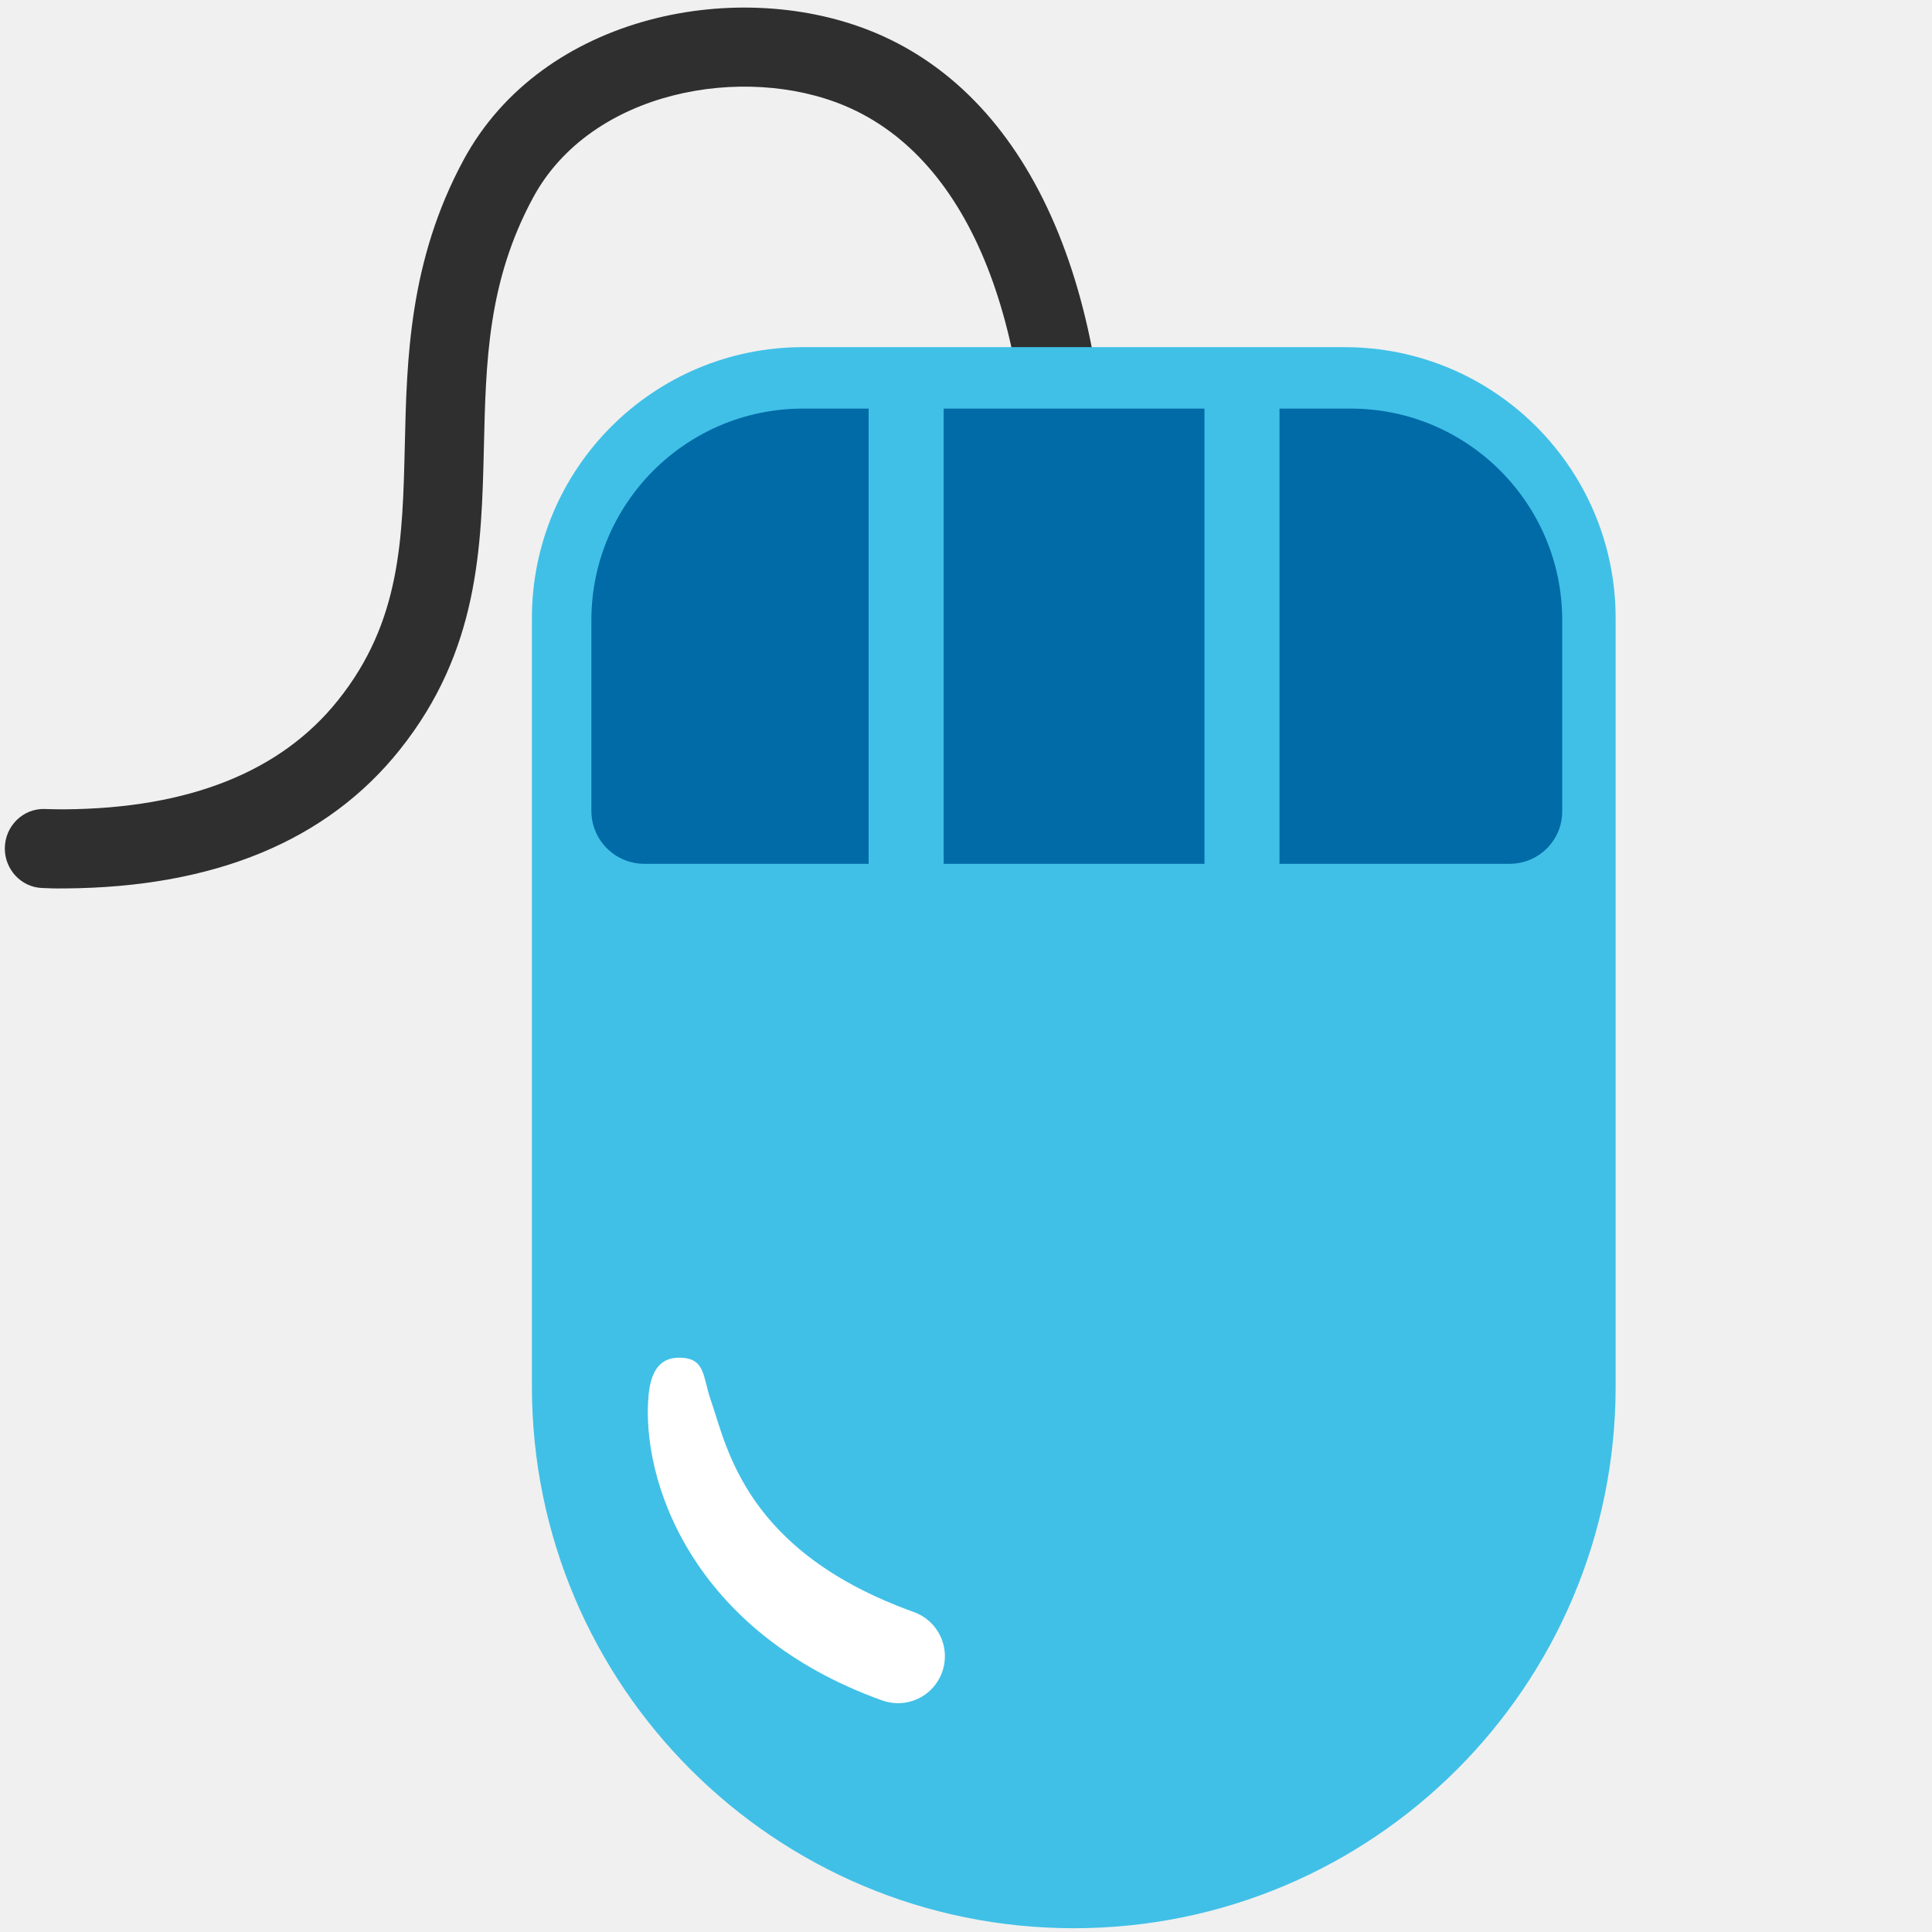
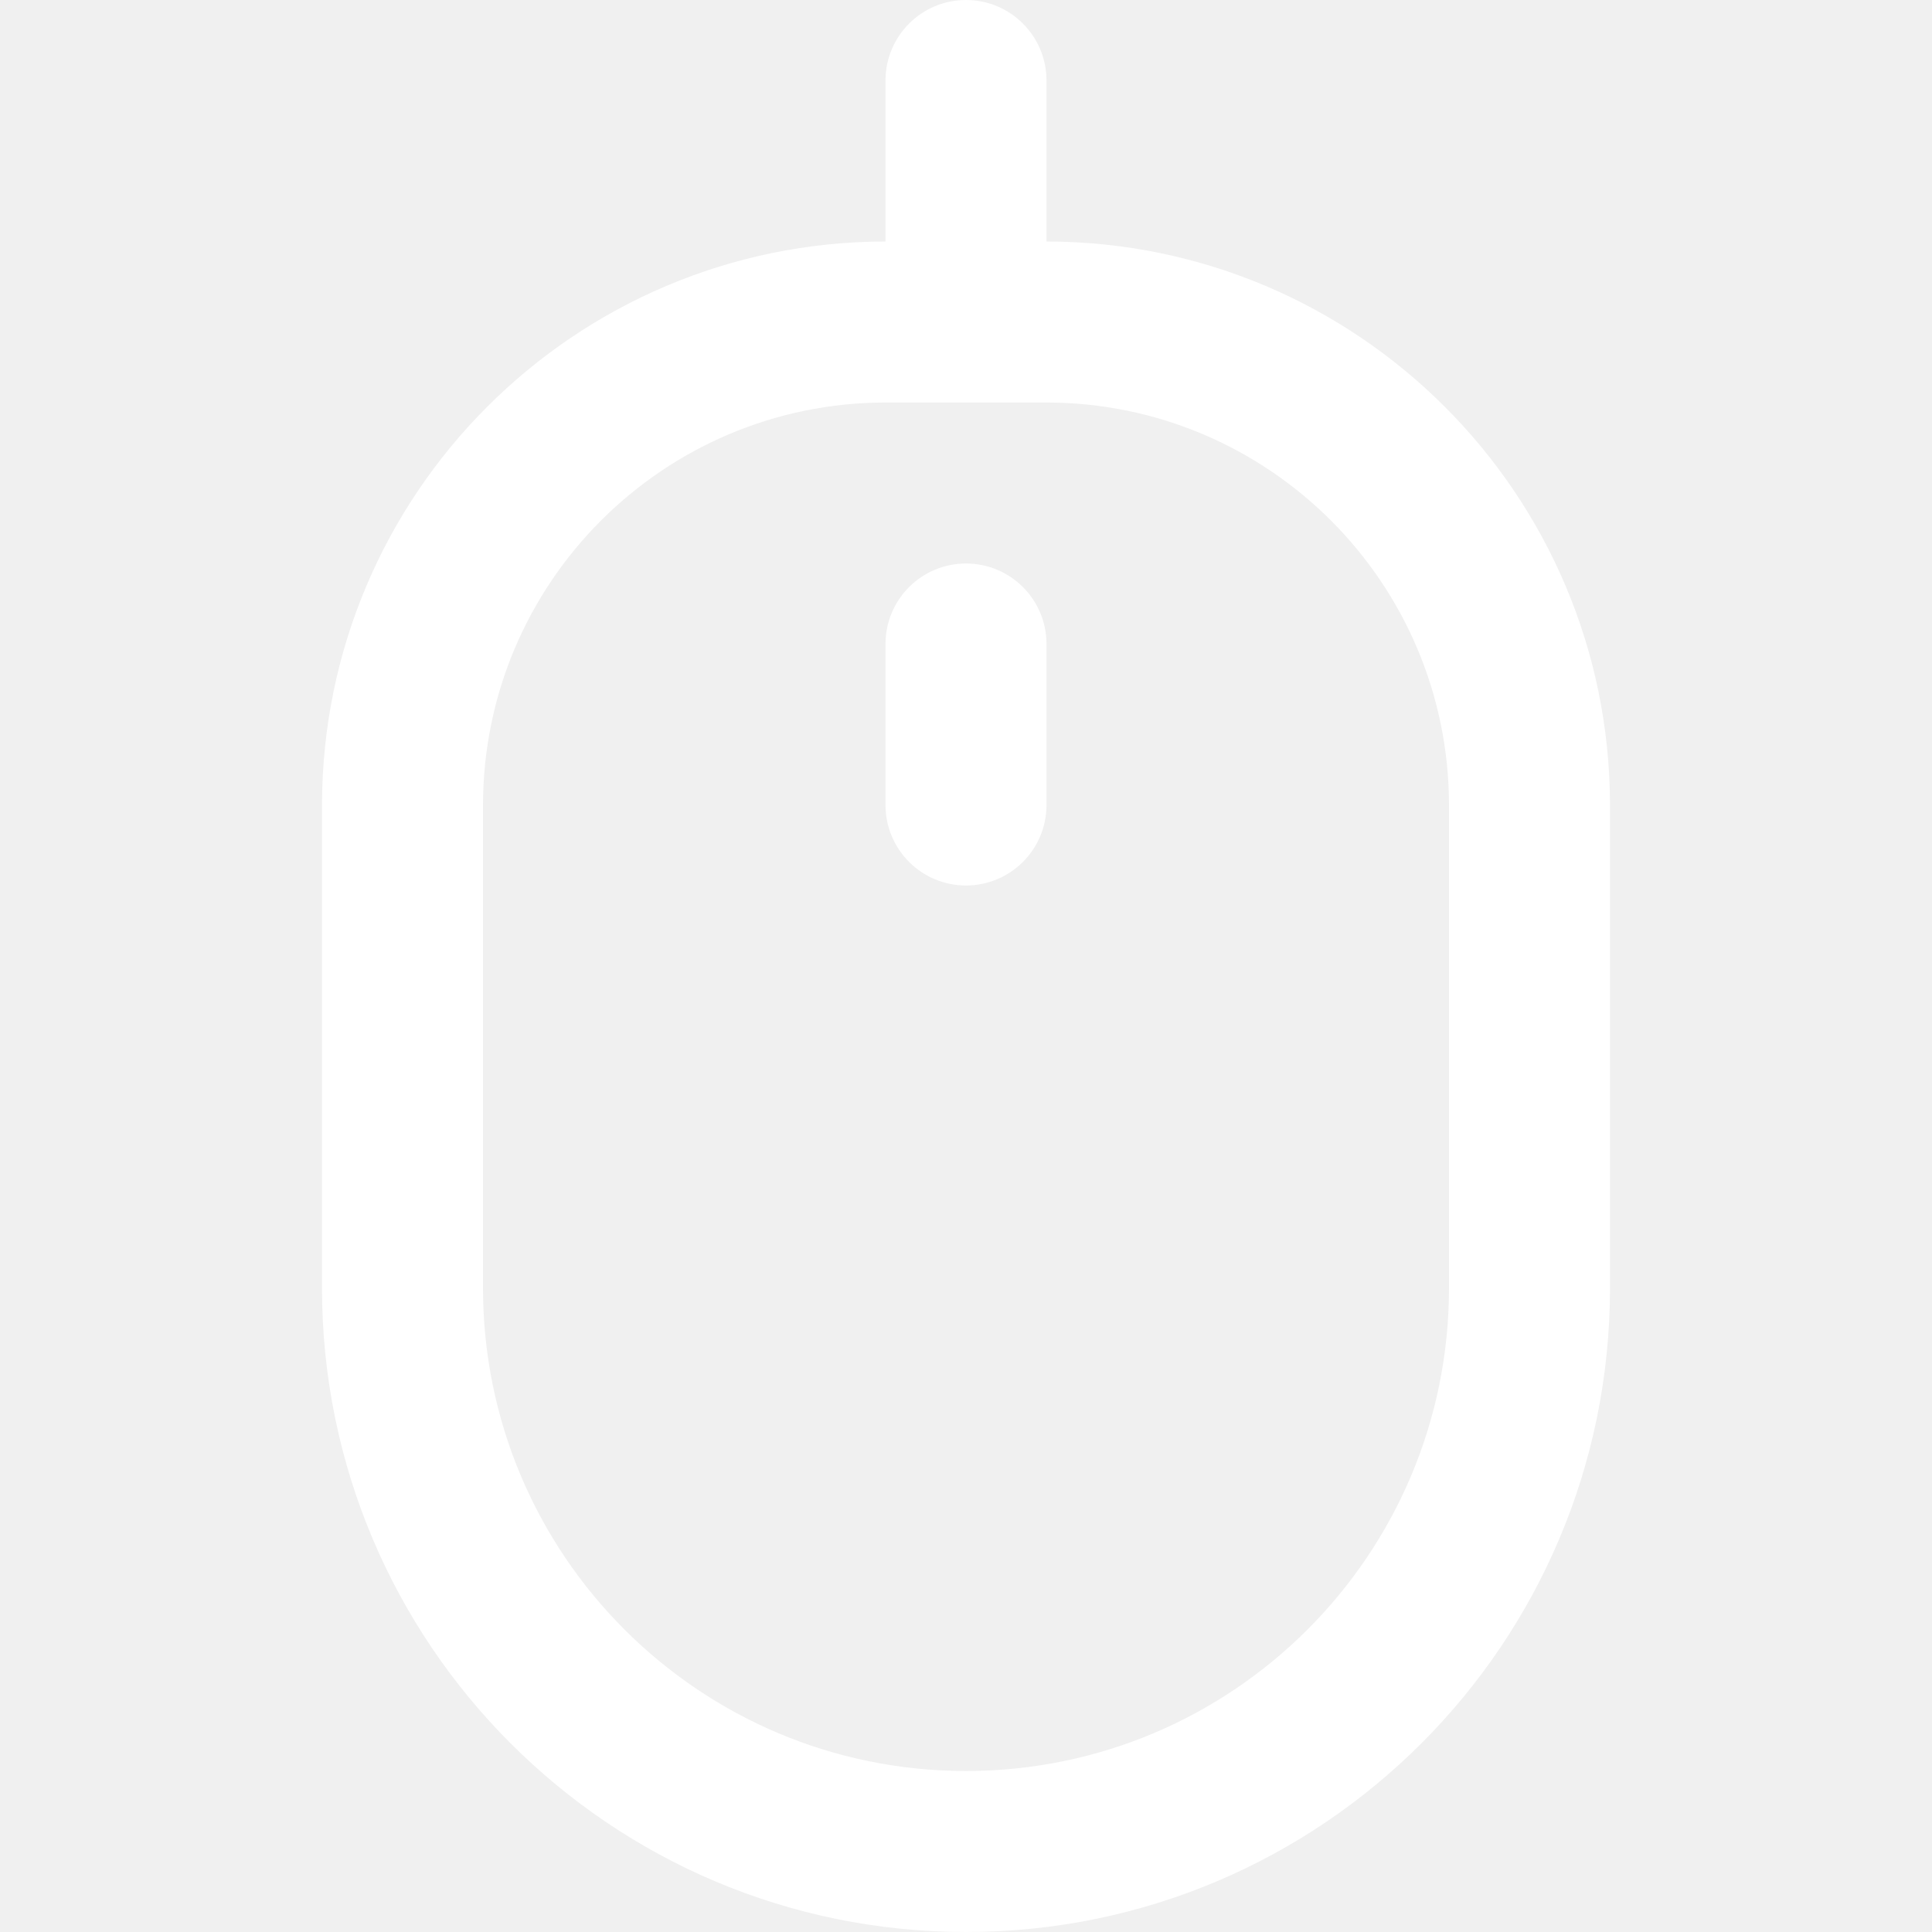
- <svg xmlns="http://www.w3.org/2000/svg" width="128" height="128" viewBox="0 0 128 128">
-   <path fill="#2f2f2f" d="M58.03 2.19C49.08-1.59 35.96.88 30.71 10.6c-3.6 6.67-3.76 13.16-3.89 18.89c-.15 6.28-.27 11.71-4.43 16.91c-3.78 4.73-9.87 7.16-18.11 7.22h-.17c-.37 0-.74-.01-1.11-.02c-1.47-.07-2.68 1.14-2.68 2.61v.01c0 1.37 1.06 2.54 2.43 2.61c.45.02.9.04 1.36.03h.21c9.9-.07 17.36-3.16 22.17-9.19c5.25-6.58 5.41-13.43 5.57-20.06c.13-5.64.25-10.96 3.26-16.52C39.16 5.98 49.3 4.19 56 7.02c8.33 3.52 12.75 14.74 12.12 30.78l5.22.2c.73-18.34-4.85-31.39-15.31-35.81" />
-   <path fill="#40c0e7" d="M71.14 127.75c-19.83 0-35.9-16.07-35.9-35.9V40.96C35.24 31.04 43.28 23 53.2 23h35.88c9.92 0 17.96 8.04 17.96 17.96v50.89c0 19.83-16.07 35.9-35.9 35.9" />
-   <path fill="#196ca2" d="M36.17 147.17c0 9.57 7.76 14.89 17.33 14.89h34.63c9.57 0 17.33-5.31 17.33-14.89v5.5c0 9.57-7.76 17.33-17.33 17.33H53.5c-9.57 0-17.33-7.76-17.33-17.33z" />
-   <path fill="#006ca0" d="M-21.14 41.69c-1.71 0-3.11-1.08-3.15-2.44c-.02-.79.05-1.55.13-2.29c.19-1.87.25-3.06-.69-3.91c-1.15-1.04-4.46-2.36-13.69-2.75c-7.1-.3-11.8-2.24-13.98-5.77c-4.59-7.47 5.03-18.65 6.14-19.9c1-1.13 2.96-1.4 4.38-.6c1.42.79.72 3.02-.27 4.15c-2.26 2.55-7.27 9.05-4.75 13.15c1.09 1.78 4.11 3.19 8.75 3.38c9.56.4 15.58 1.97 18.15 5.06c2.36 2.84 2.45 5.43 2.24 7.58c-.06.61-.13 1.21-.11 1.79c.04 1.38-1.34 2.51-3.08 2.54c-.03.01-.05.01-.07.01" />
-   <path fill="#006ba7" d="M100.01 57.23H42.69c-1.94 0-3.51-1.57-3.51-3.51V41.09c0-7.74 6.28-14.02 14.02-14.02h36.28c7.74 0 14.02 6.28 14.02 14.02v12.64c.02 1.93-1.55 3.5-3.49 3.5" />
-   <path fill="#40c0e7" d="M57.55 25.08h4.97v49.41h-4.97zm22.25 0h4.97v49.41H79.8z" />
-   <path fill="#fff" d="M59.5 112.84q-.525 0-1.05-.18c-12.66-4.54-16-14.64-15.48-20.23c.16-1.71.84-2.5 2.07-2.48c1.71.03 1.5 1.23 2.07 2.87c1.06 3.04 2.24 9.97 13.43 13.98a3.11 3.11 0 0 1 1.88 3.98a3.1 3.1 0 0 1-2.92 2.06" />
+ <svg xmlns="http://www.w3.org/2000/svg" id="Outline" viewBox="0 0 24 24" width="512" height="512" fill="white">
+   <path d="M13,3V1a1,1,0,0,0-2,0V3a7.008,7.008,0,0,0-7,7v6a8,8,0,0,0,16,0V10A7.008,7.008,0,0,0,13,3Zm5,13A6,6,0,0,1,6,16V10a5.006,5.006,0,0,1,5-5h2a5.006,5.006,0,0,1,5,5Z" />
+   <path d="M12,7a1,1,0,0,0-1,1v2a1,1,0,0,0,2,0V8A1,1,0,0,0,12,7Z" />
</svg>
